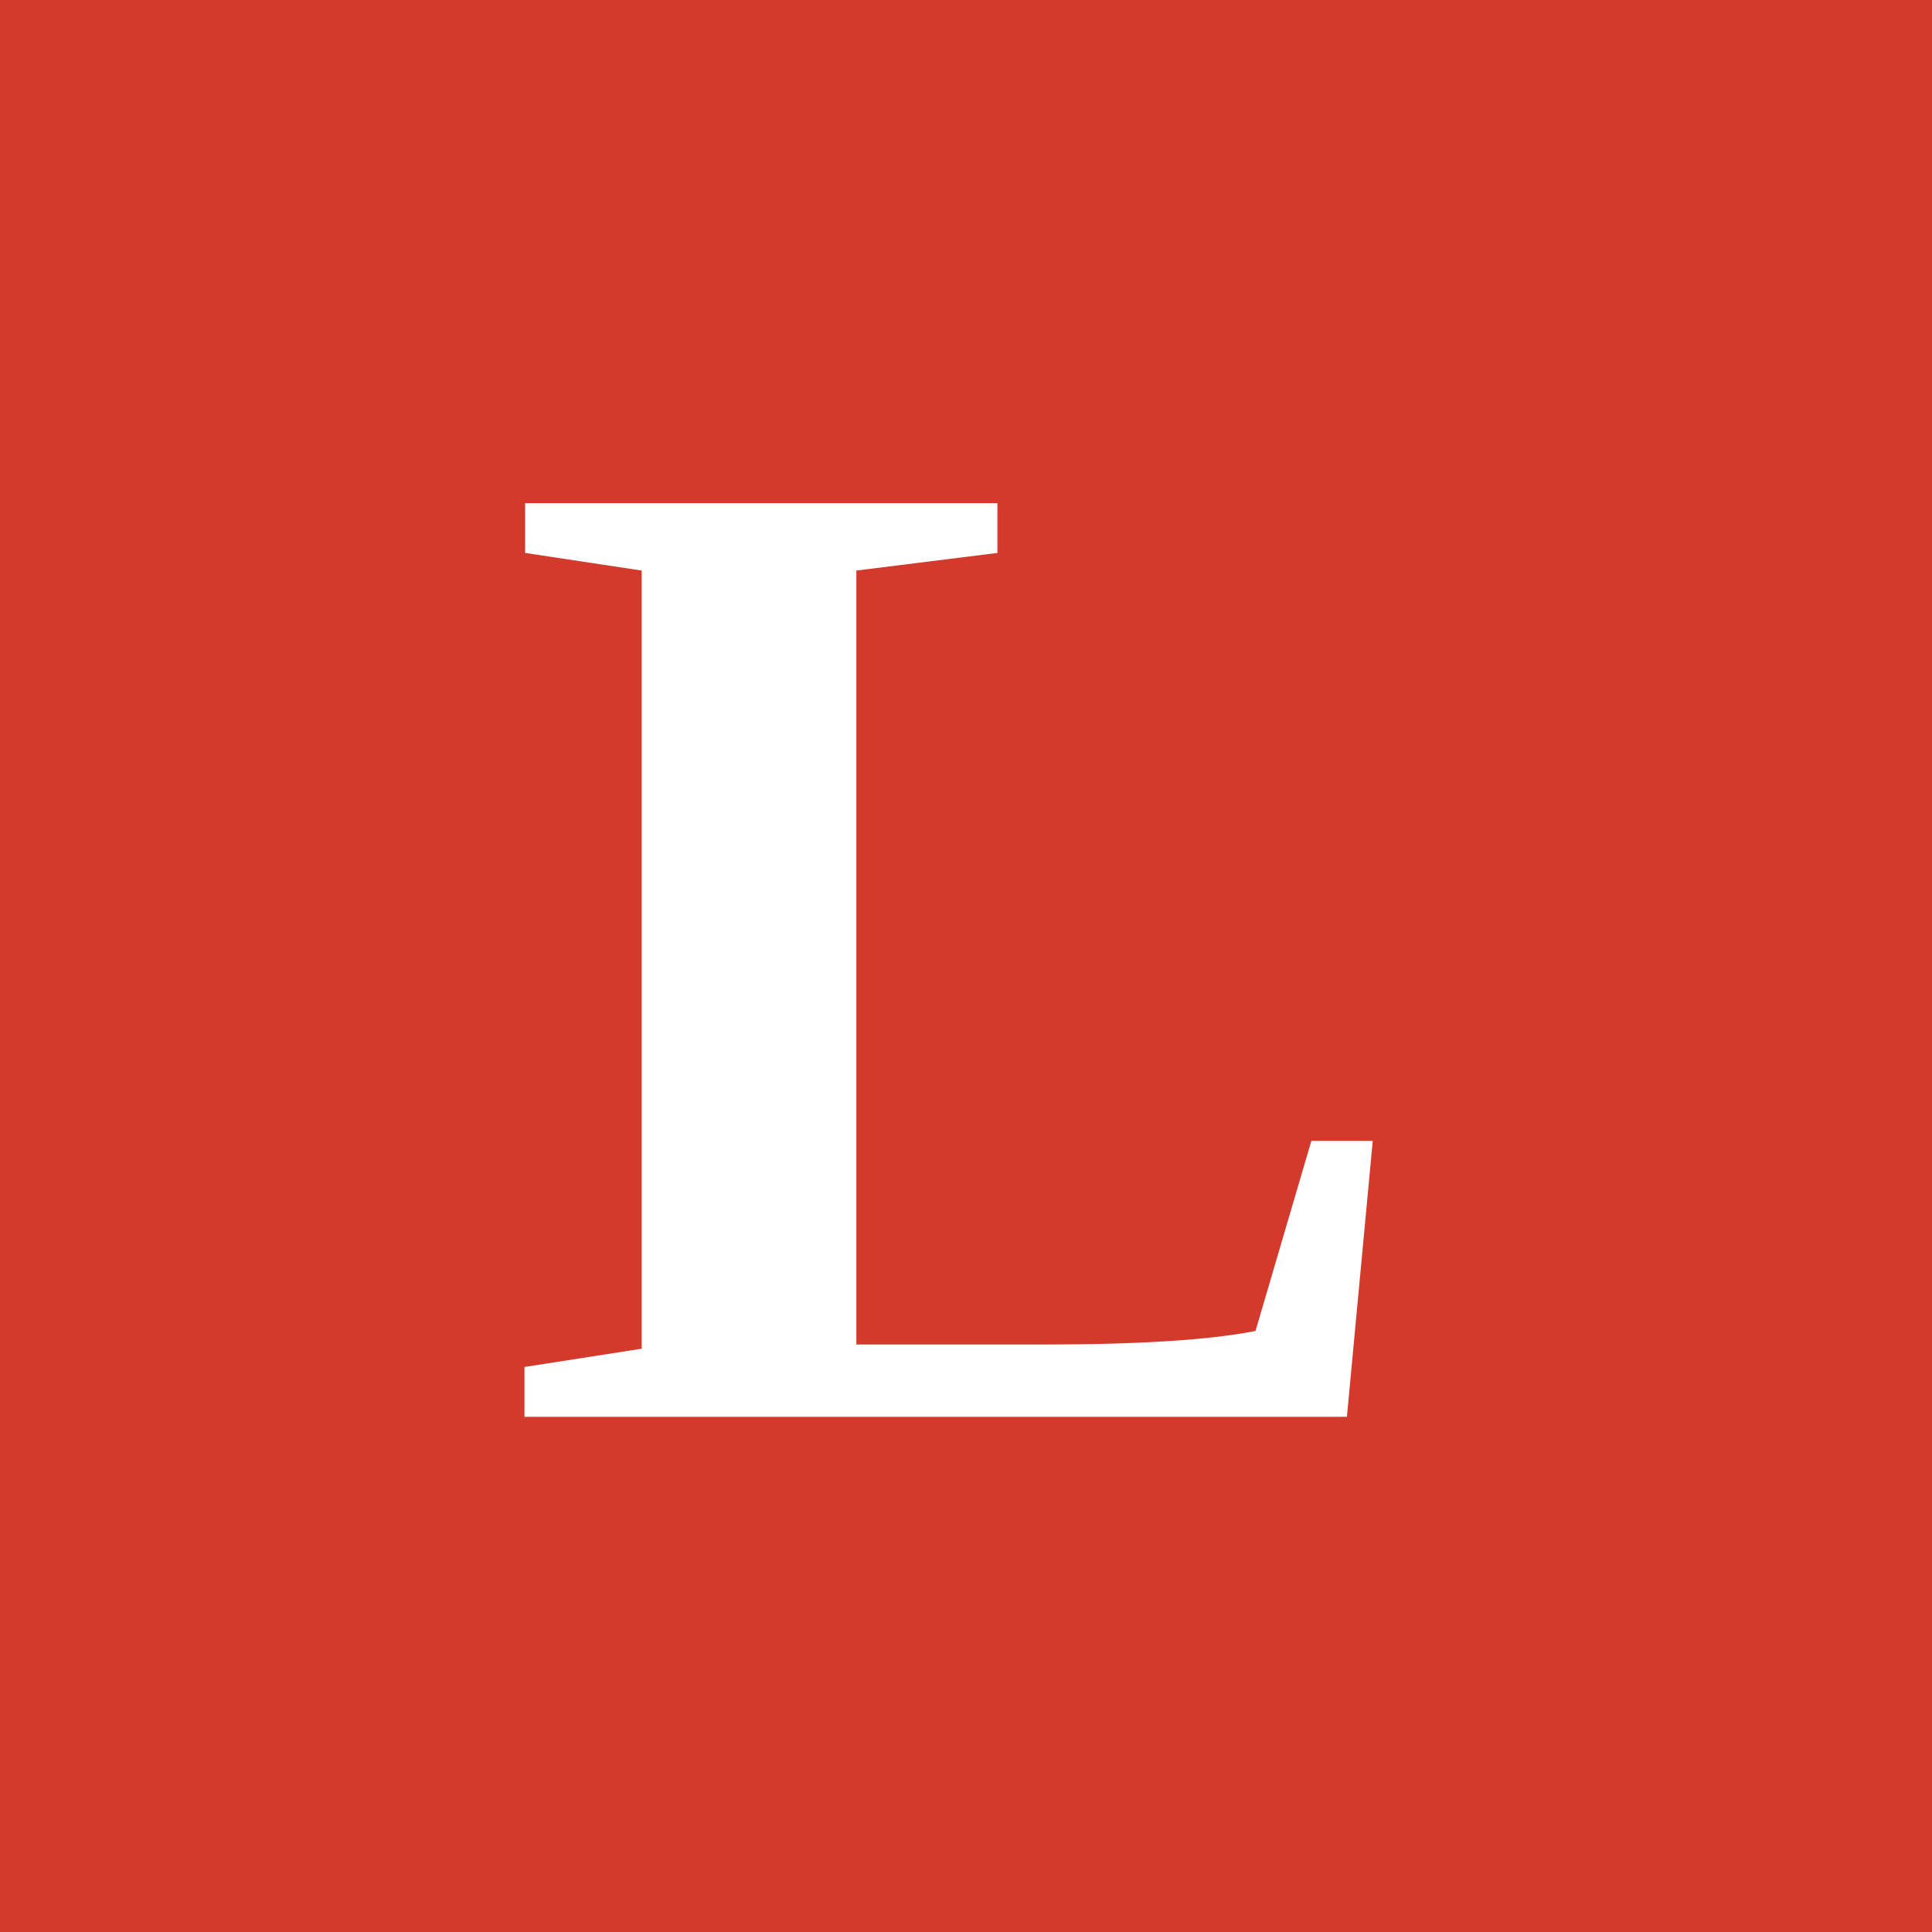
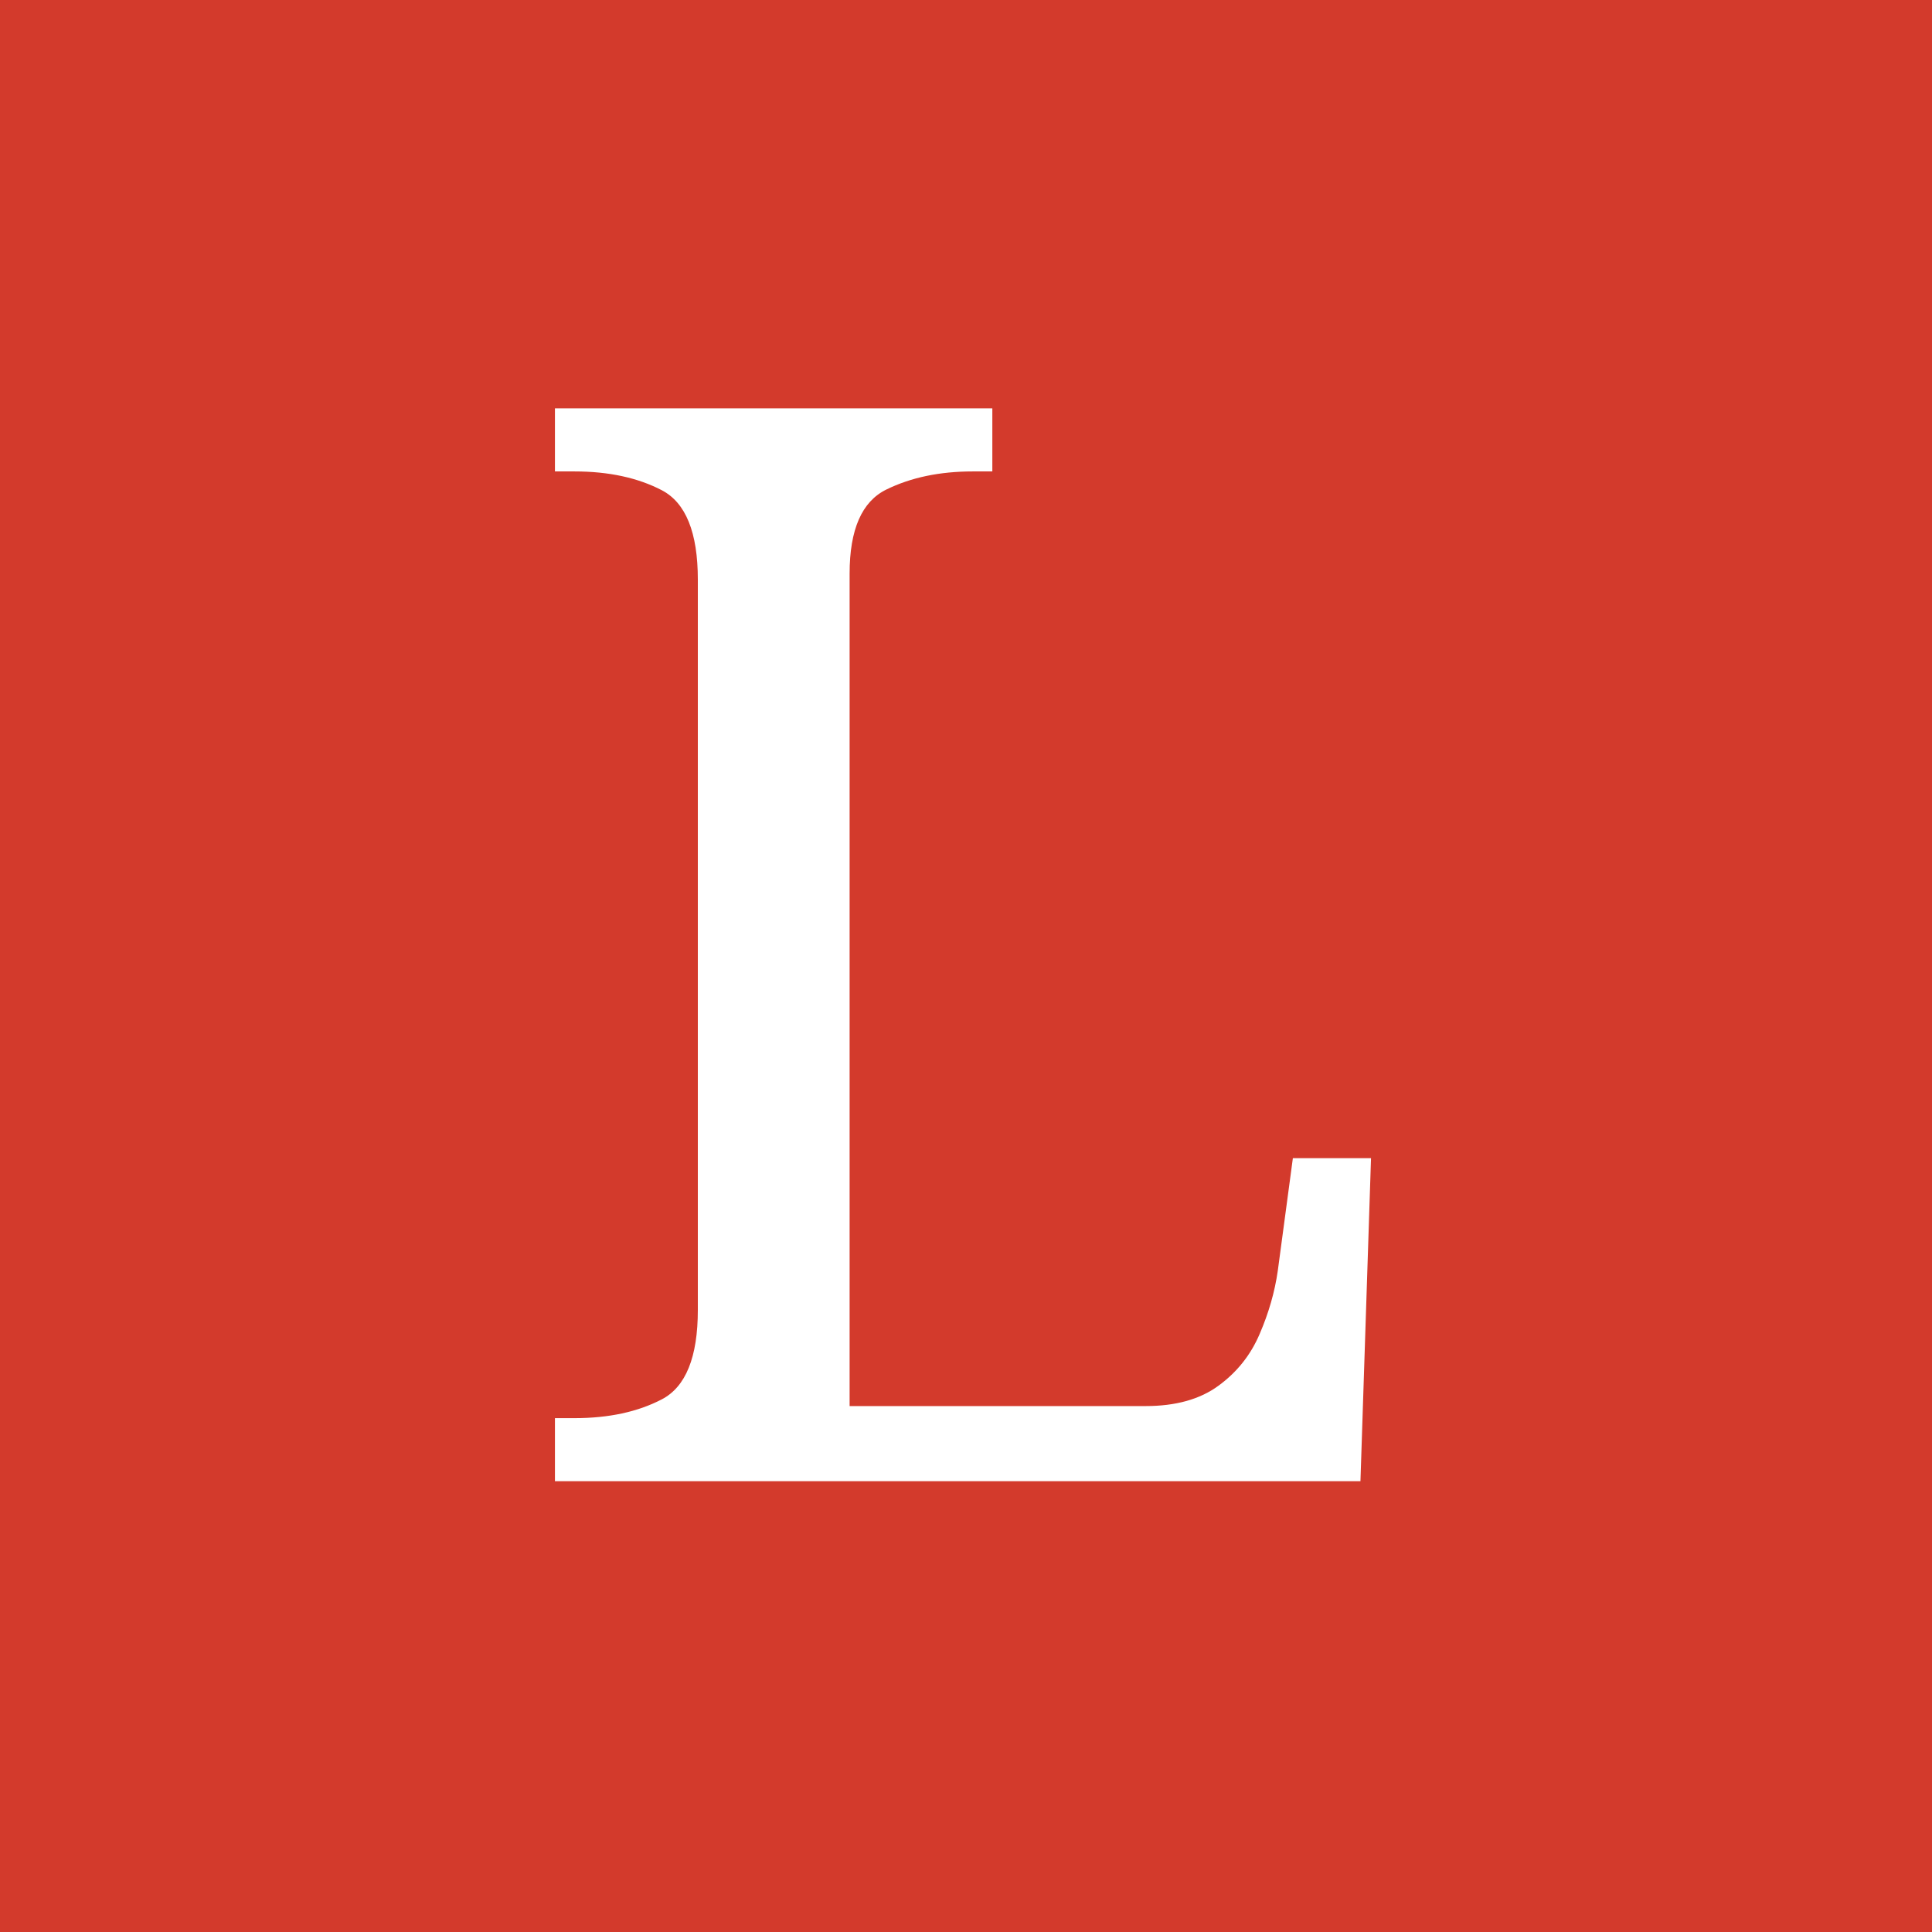
<svg xmlns="http://www.w3.org/2000/svg" viewBox="0 0 180 180">
  <rect width="180" height="180" fill="#d33a2c" />
-   <text x="90" y="132" text-anchor="middle" font-family="Georgia, 'Times New Roman', Times, serif" font-size="130" font-weight="700" fill="#ffffff">L</text>
+   <text x="90" y="138" text-anchor="middle" font-family="Chomsky, Old English Text MT, serif" font-size="140" fill="#ffffff">L</text>
</svg>
